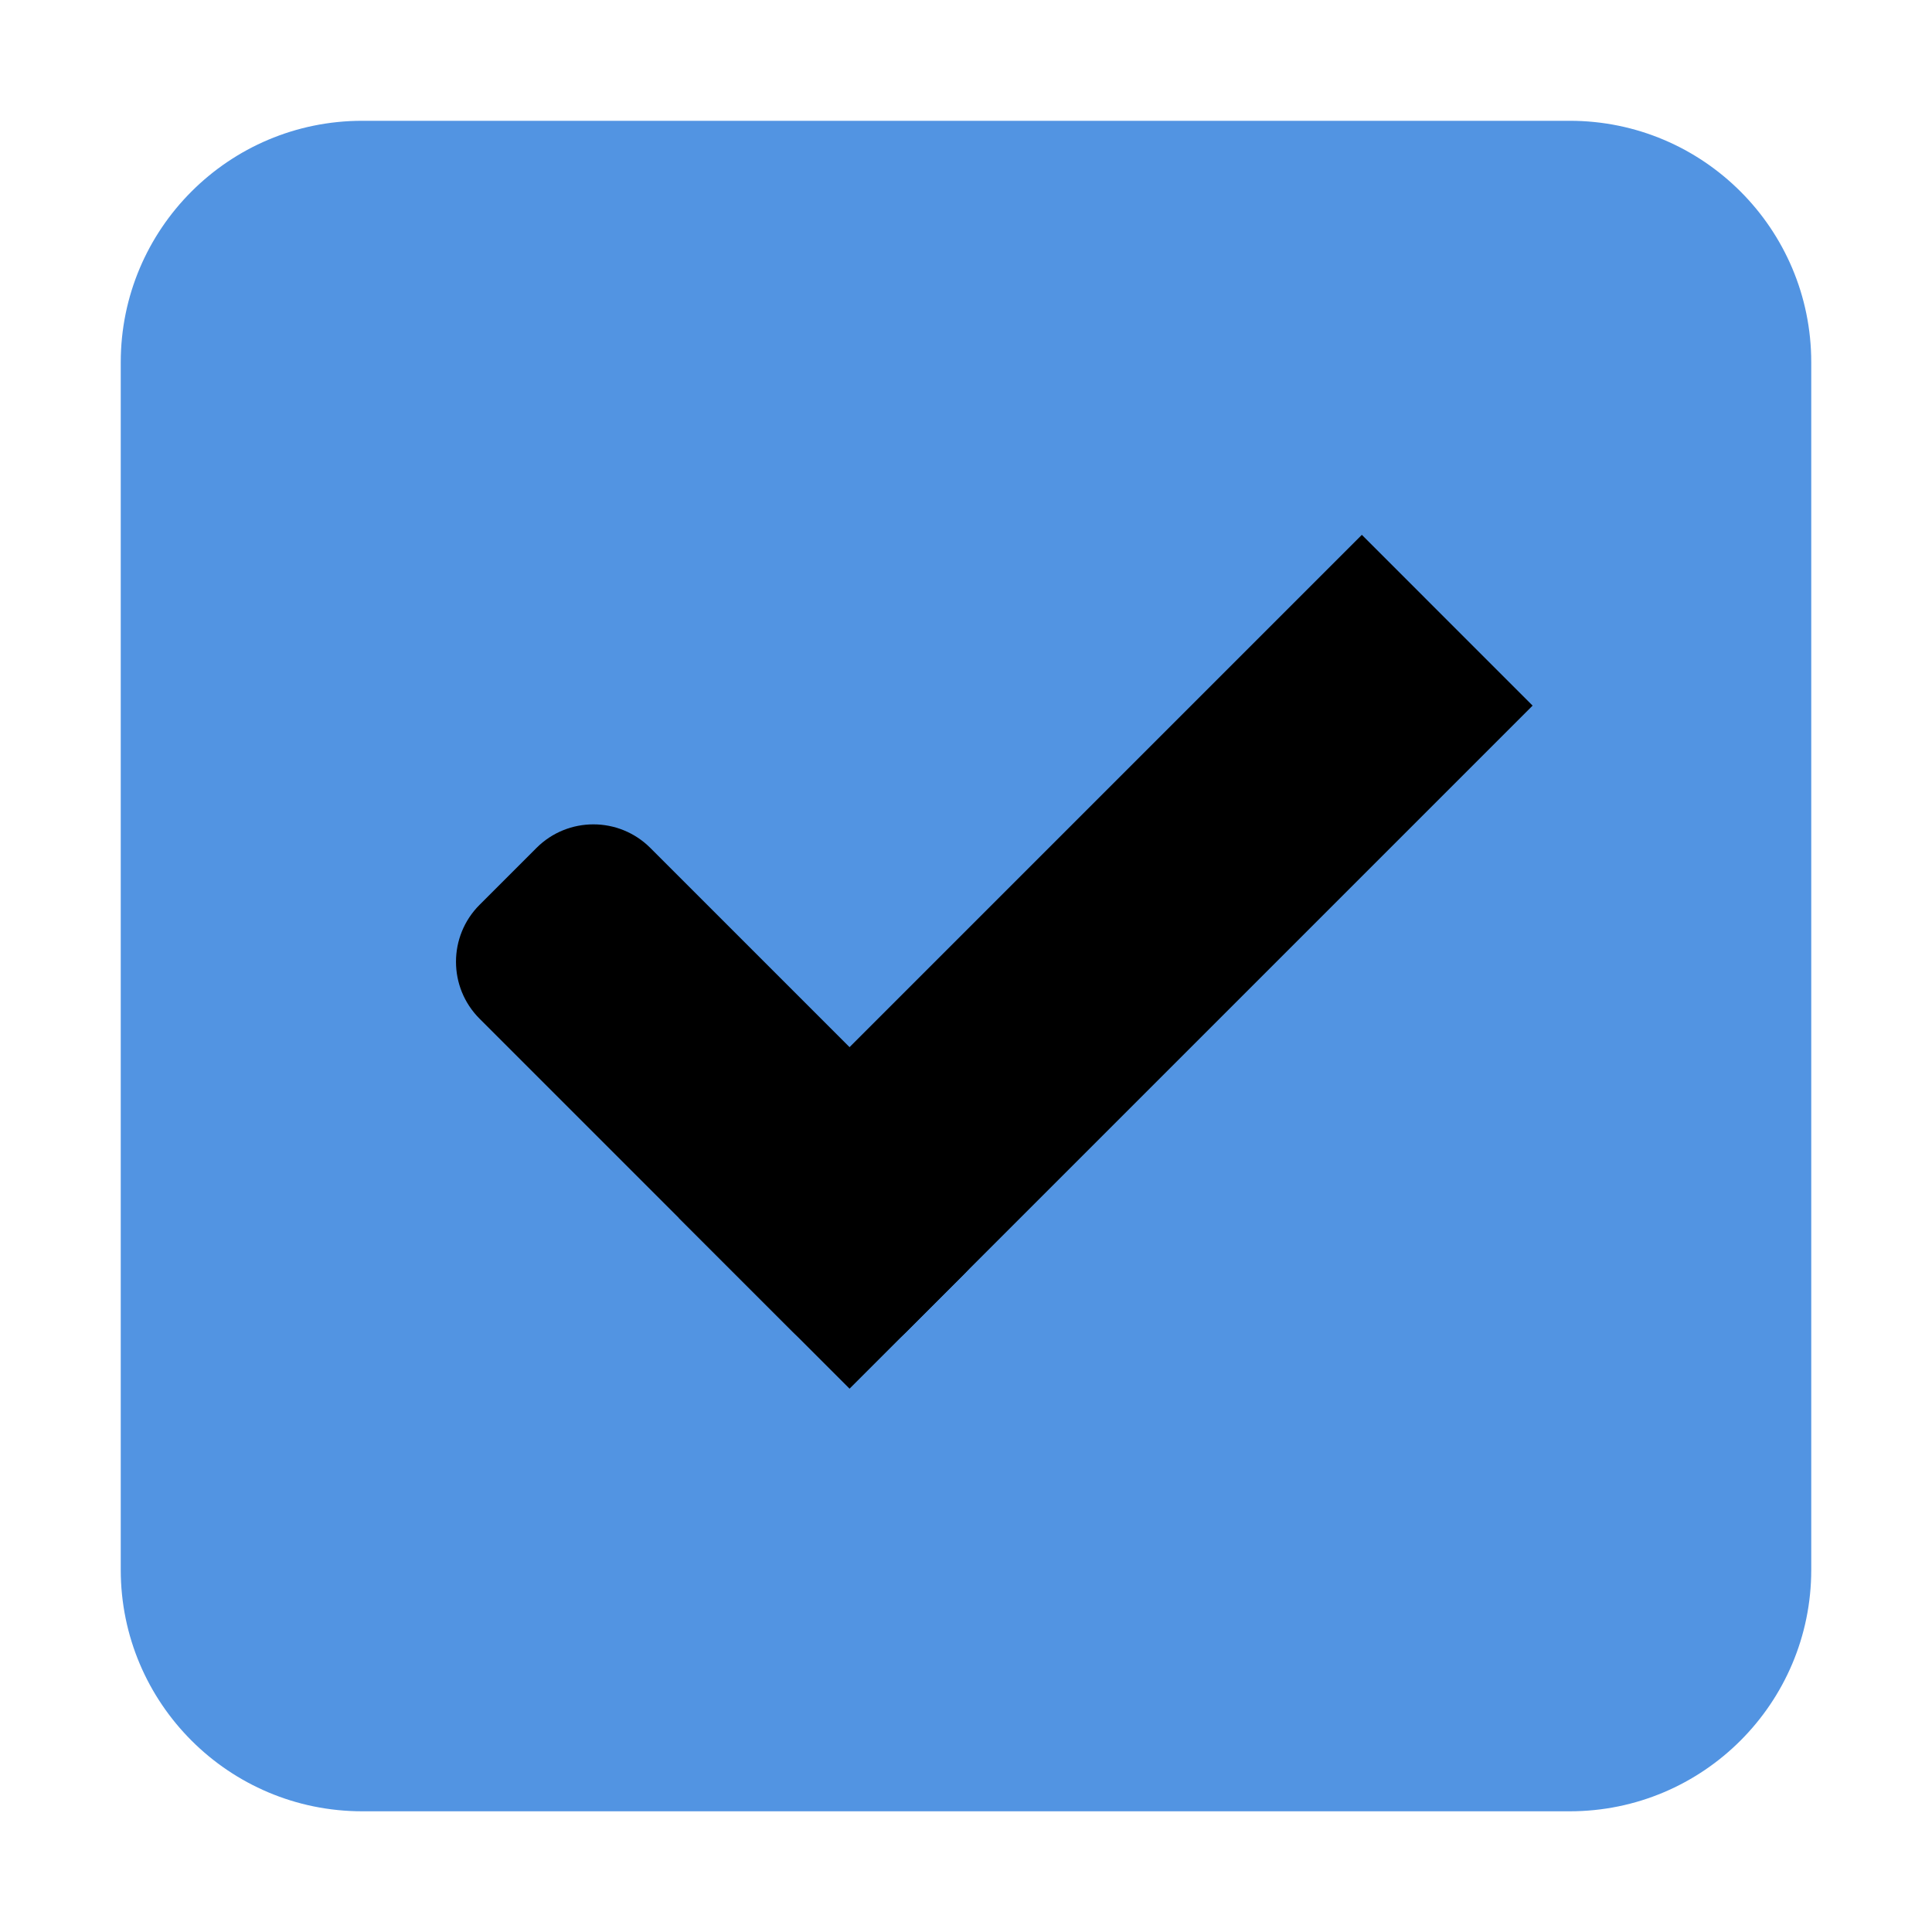
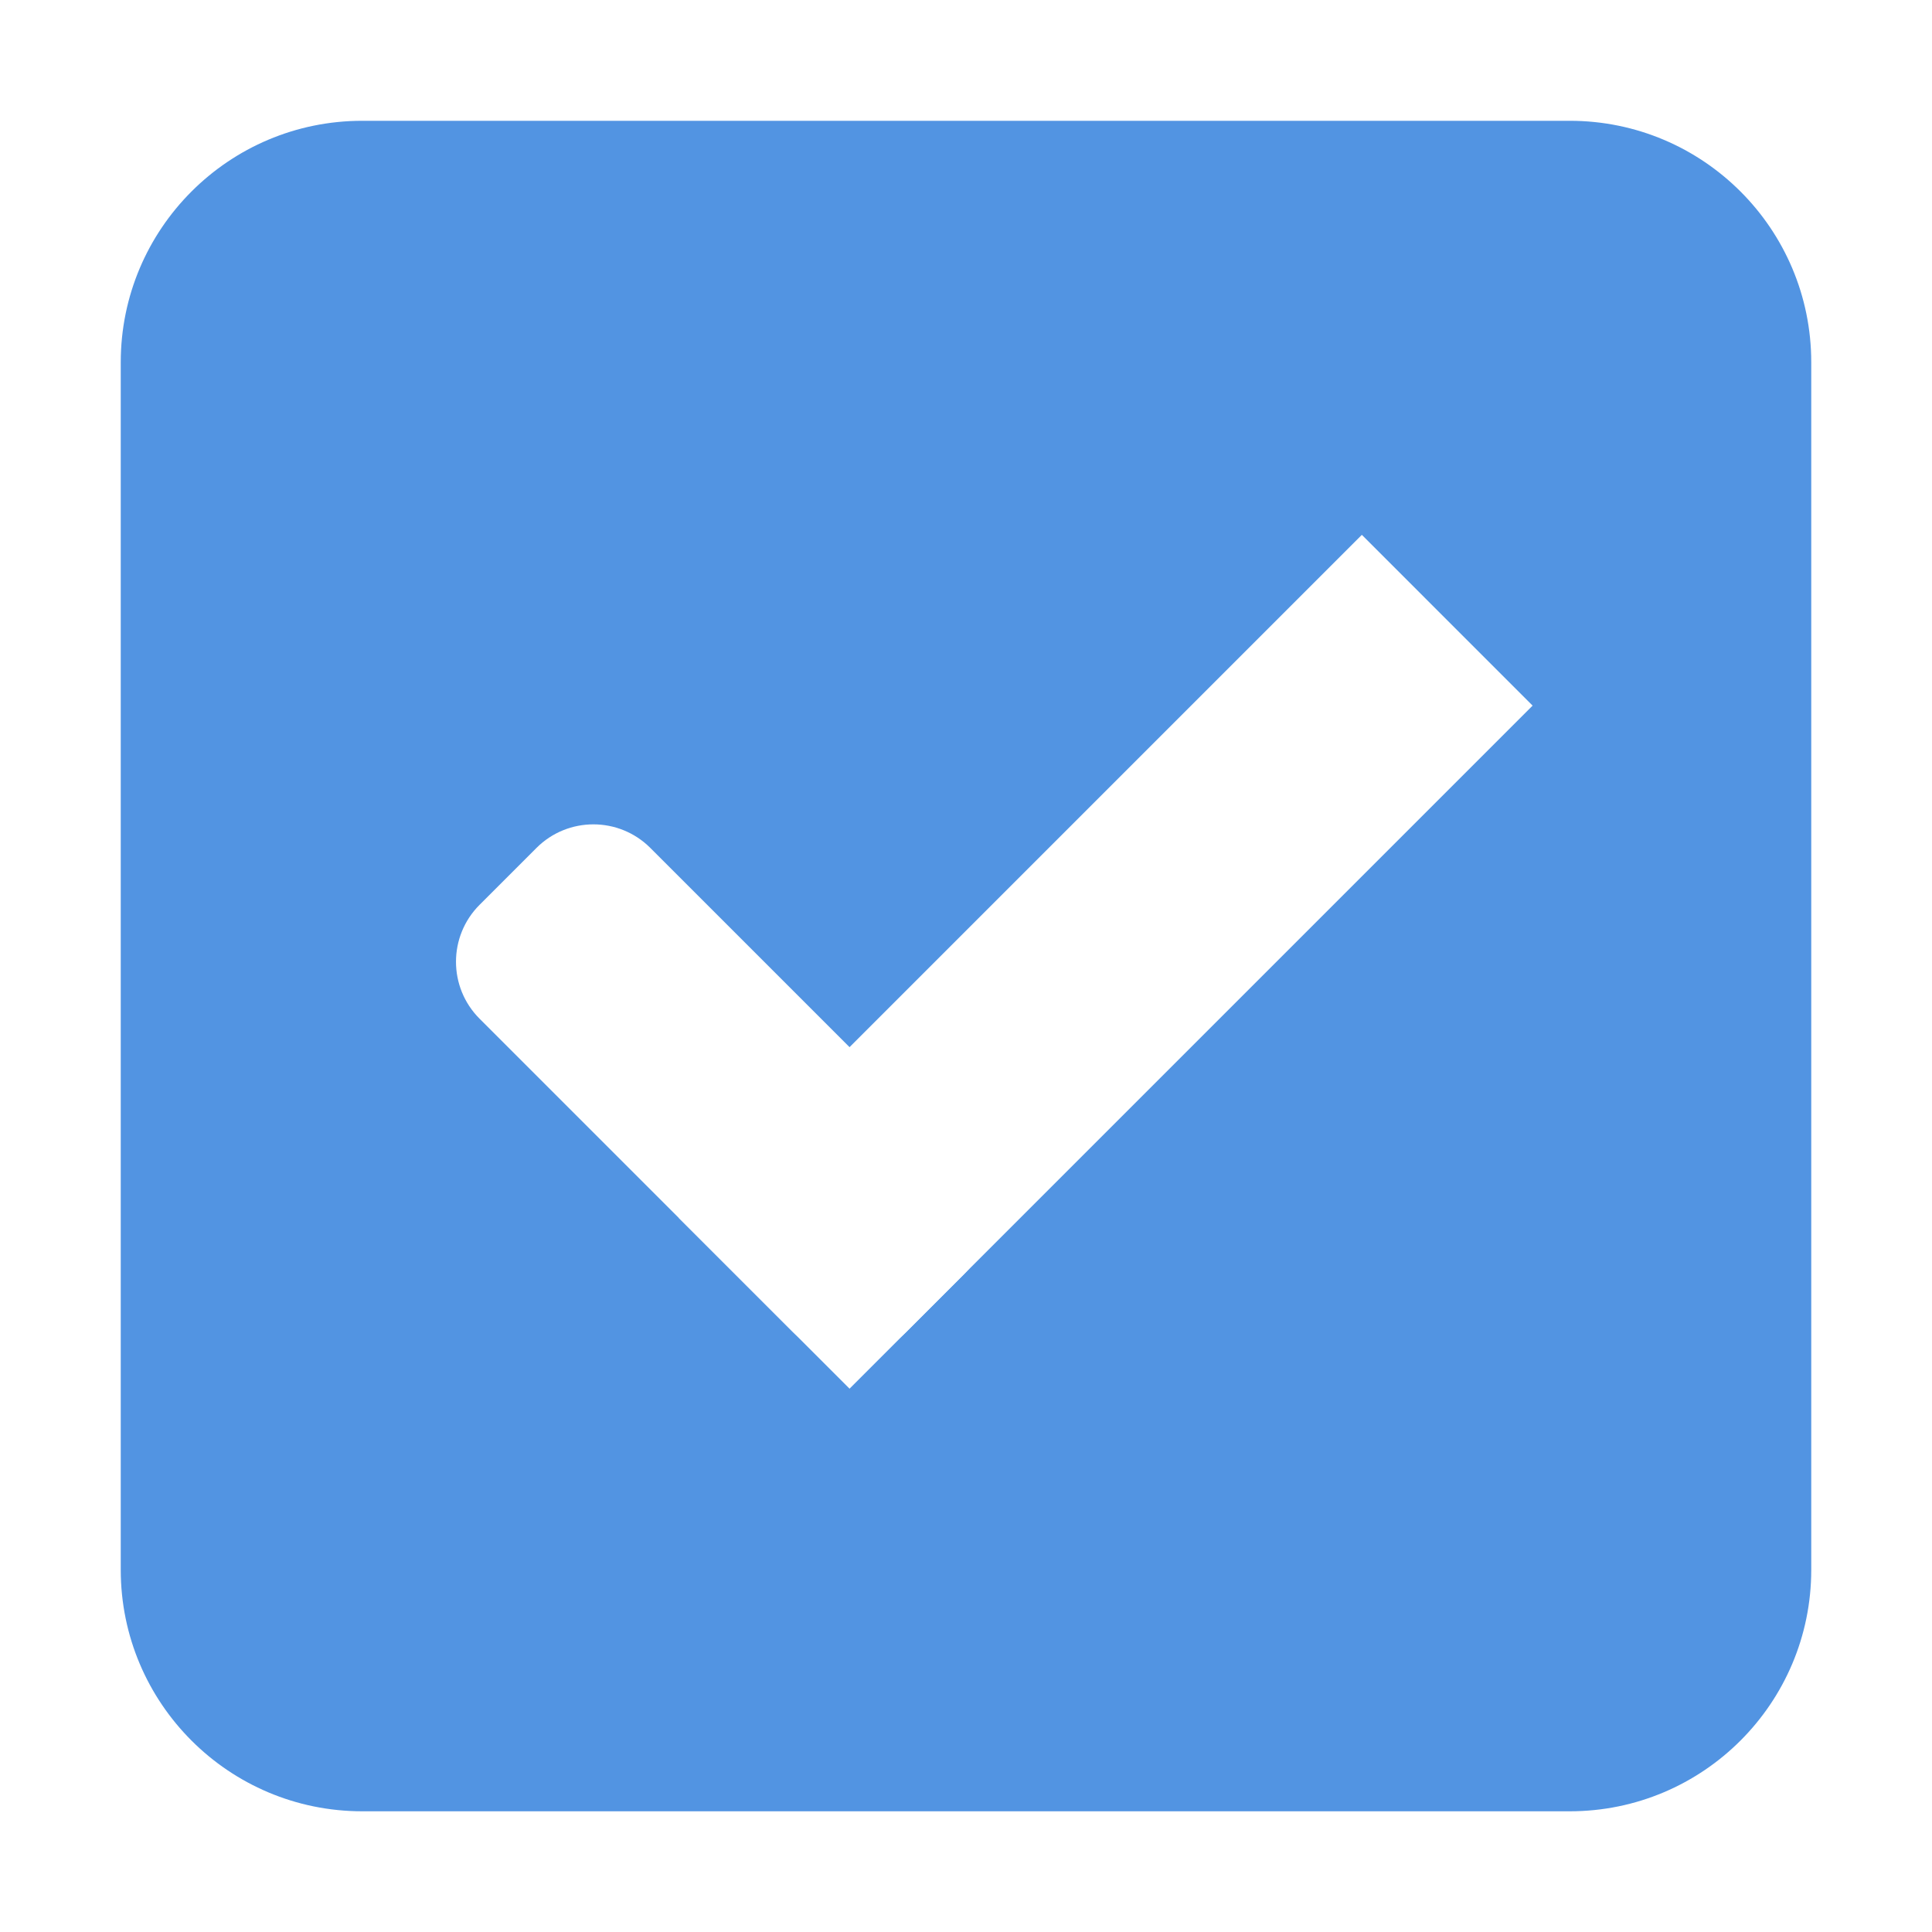
<svg xmlns="http://www.w3.org/2000/svg" xmlns:ns1="http://www.openswatchbook.org/uri/2009/osb" xmlns:xlink="http://www.w3.org/1999/xlink" width="16" height="16" id="svg2" version="1.1">
  <defs id="defs4">
    <linearGradient id="selected_fg_color" ns1:paint="solid">
-       <stop style="stop-color:#ffffffgit;stop-opacity:1;" offset="0" id="stop4169" />
+       <stop style="stop-color:#ffffff;stop-opacity:1;" offset="0" id="stop4169" />
    </linearGradient>
    <linearGradient id="selected_bg_color" ns1:paint="solid">
      <stop style="stop-color:#5294e2;stop-opacity:1;" offset="0" id="stop4166" />
    </linearGradient>
    <linearGradient id="linearGradient7704">
      <stop style="stop-color:#4080fb;stop-opacity:0.745;" offset="0" id="stop7706" />
      <stop style="stop-color:#4080fb;stop-opacity:0.492;" offset="1" id="stop7708" />
    </linearGradient>
    <linearGradient id="linearGradient7694">
      <stop style="stop-color:#0f0f0f;stop-opacity:1;" offset="0" id="stop7696" />
      <stop id="stop7698" offset="0.078" style="stop-color:#171717;stop-opacity:1;" />
      <stop style="stop-color:#171717;stop-opacity:1;" offset="0.974" id="stop7700" />
      <stop style="stop-color:#1b1b1b;stop-opacity:1;" offset="1" id="stop7702" />
    </linearGradient>
    <linearGradient id="linearGradient3969-0-4-9">
      <stop style="stop-color:#353537;stop-opacity:1;" offset="0" id="stop3971-2-2-7" />
      <stop style="stop-color:#4d4f52;stop-opacity:1;" offset="1" id="stop3973-0-5-3" />
    </linearGradient>
    <linearGradient xlink:href="#selected_bg_color" id="linearGradient4168" x1="25" y1="31.362" x2="25" y2="45.362" gradientUnits="userSpaceOnUse" />
    <linearGradient xlink:href="#selected_fg_color" id="linearGradient4171" x1="10.5" y1="1033.362" x2="10.5" y2="1035.362" gradientUnits="userSpaceOnUse" />
    <linearGradient xlink:href="#selected_fg_color" id="linearGradient4173" x1="12" y1="1027.362" x2="12" y2="1035.362" gradientUnits="userSpaceOnUse" />
  </defs>
  <g id="layer1" transform="translate(0,-1036.362)">
    <g id="checkbox-checked-dark" transform="translate(16.83713,14.01041)">
      <g transform="translate(-52.83713,1021.99)" style="display:inline;opacity:1" id="checkbox-checked">
        <g id="checkbox-unchecked-5" style="display:inline" transform="translate(19,0)">
          <g id="sdsd-7">
            <g transform="translate(0,-30)" id="scdsdcd-5">
              <g transform="matrix(0.9295198,0,0,0.9291437,-156.7507,-212.9618)" id="g15812-6-6-1-5" style="display:inline">
                <g style="display:inline" id="g5489-2-9-6-8-8-53" transform="matrix(0.5089163,0,0,0.5173982,161.7932,197.5643)">
                  <g id="g5428-8-1-4-0-0-4" />
                </g>
              </g>
              <rect style="color:#000000;display:inline;overflow:visible;visibility:visible;fill:none;stroke:none;stroke-width:2;marker:none;enable-background:accumulate" id="rect13523-7" width="16" height="16" x="17" y="30.362" />
              <g id="g5400-6">
                <rect rx="2" y="31.362" x="18" height="14" width="14" id="rect5147-9-1-5-7-6-7" style="color:#000000;display:inline;overflow:visible;visibility:visible;fill:url(#linearGradient4168);fill-opacity:1;stroke:#000000;stroke-width:0;stroke-linecap:butt;stroke-linejoin:round;stroke-miterlimit:4;stroke-dasharray:none;stroke-dashoffset:0;stroke-opacity:1;marker:none;enable-background:accumulate" ry="2" />
              </g>
            </g>
          </g>
        </g>
        <g id="checkbox-checked-dark-7" transform="translate(36,-1036)" style="display:inline">
          <g id="g3981-6-4" transform="matrix(0.7071068,0.7071068,-0.7071068,0.7071068,729.9547,305.0582)" style="opacity:0.85;fill:#1a1a1a;fill-opacity:1" />
          <g id="g4049-2" transform="matrix(0.7071068,0.7071068,-0.7071068,0.7071068,727.9444,295.3112)">
            <g id="g4056-7" transform="translate(12.37438,11.53123)">
              <g id="g3981-0" transform="translate(-3,-4.999983)" style="fill:#3b3c3e;fill-opacity:1">
                <rect ry="0.667" rx="0.667" y="1033.362" x="8" height="2" width="5" id="rect3977-39" style="fill:url(#linearGradient4171);fill-opacity:1;stroke:none" />
                <rect ry="0" y="1027.362" x="11" height="8" width="2" id="rect3979-7" style="fill:url(#linearGradient4173);fill-opacity:1;stroke:none" />
              </g>
              <rect style="fill:#eeeeee;fill-opacity:0;stroke:none" id="rect4047-81" width="3" height="1" x="5" y="-8" transform="translate(0,1036.362)" />
            </g>
          </g>
        </g>
      </g>
    </g>
  </g>
</svg>
